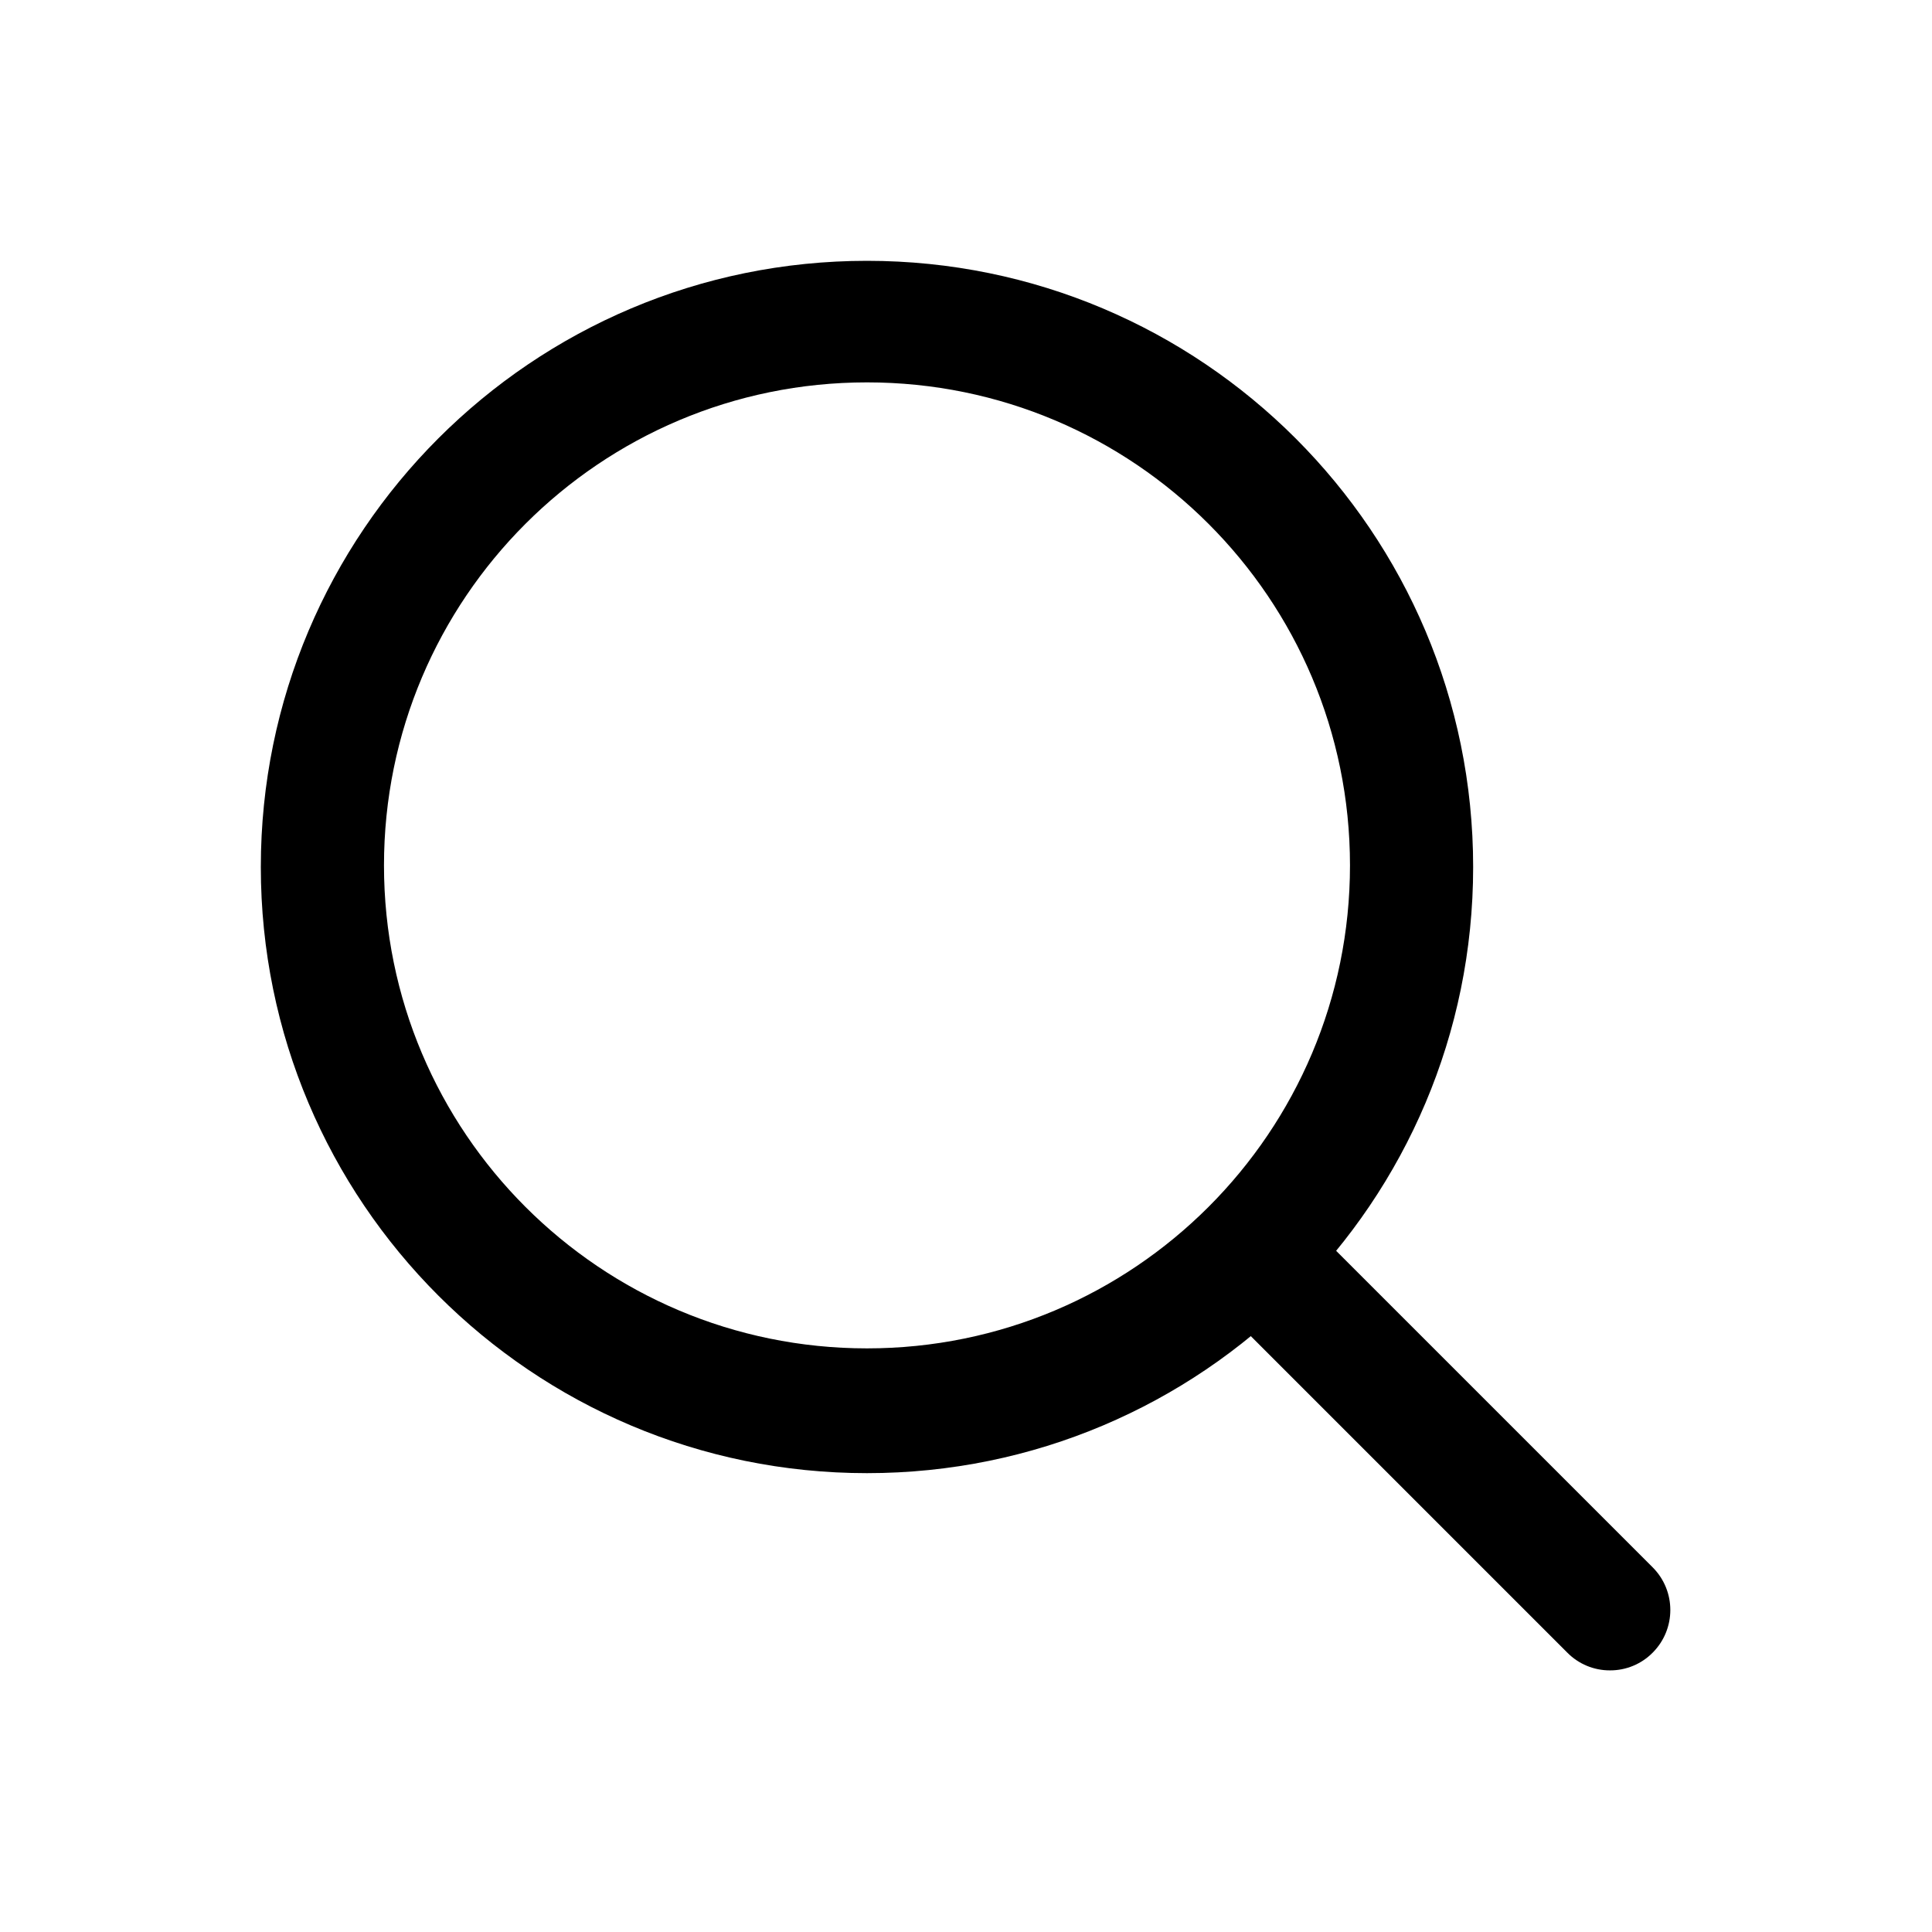
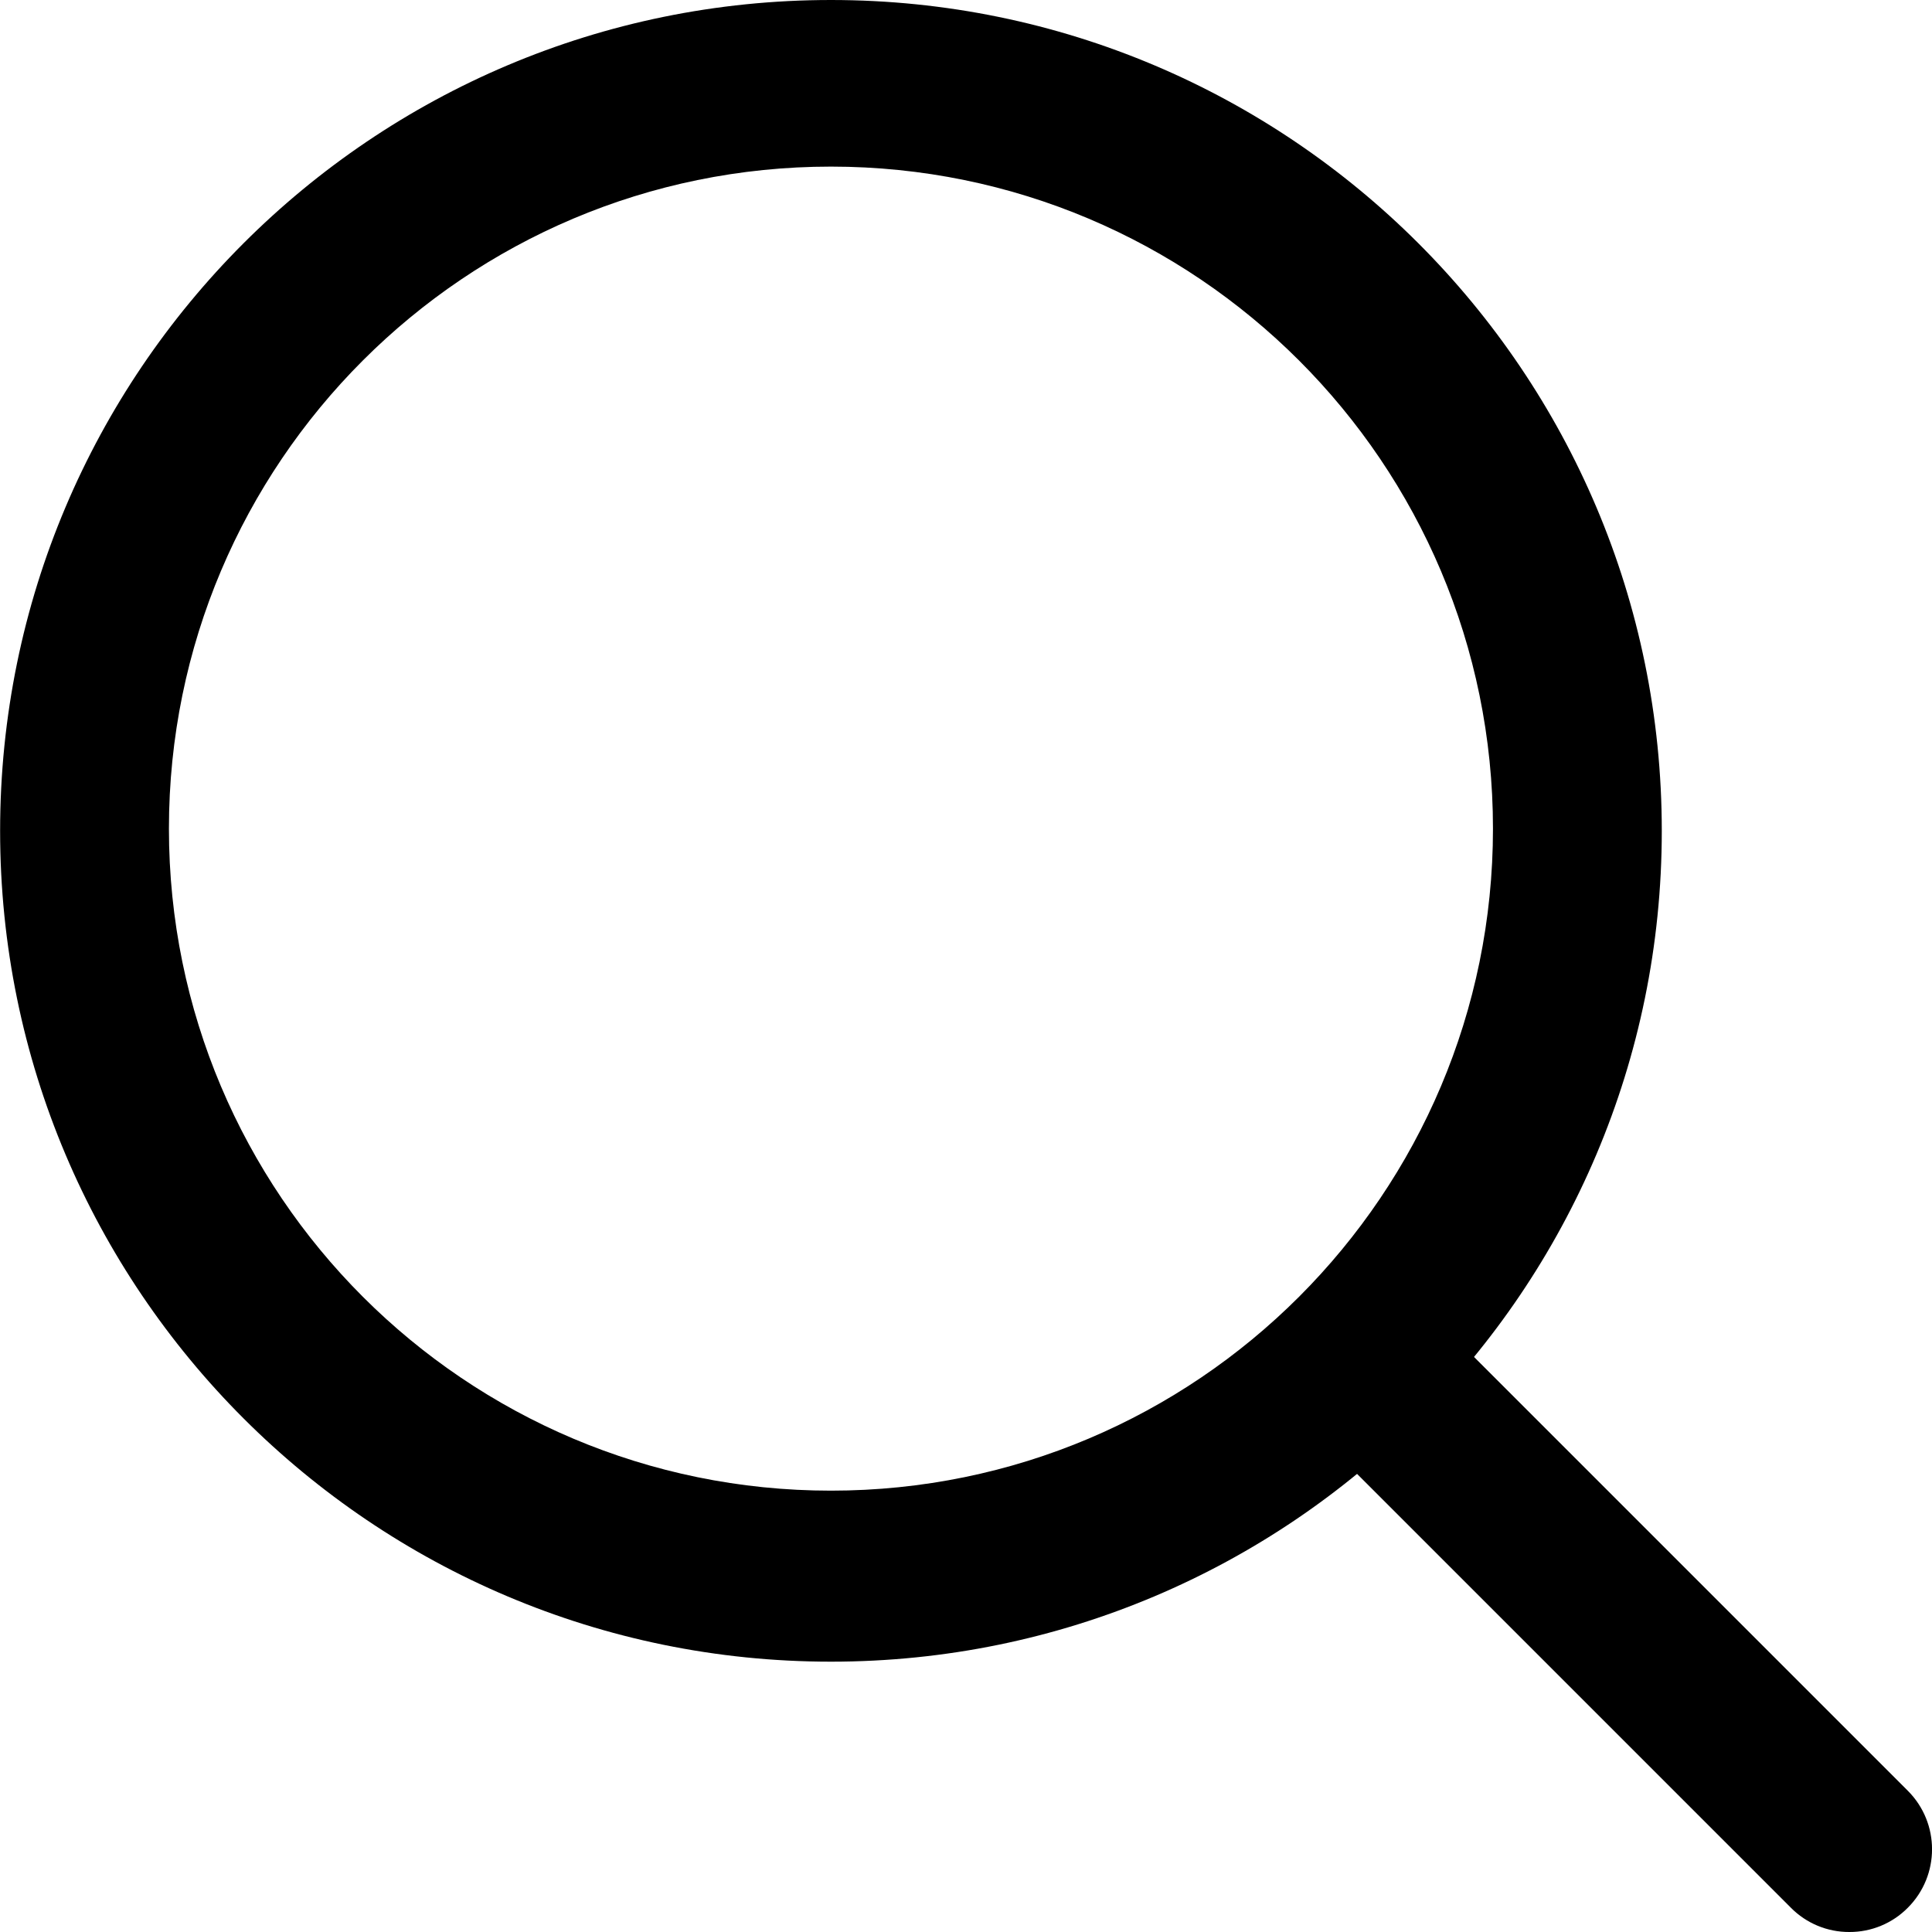
- <svg xmlns="http://www.w3.org/2000/svg" viewBox="0 0 24 24">
+ <svg xmlns="http://www.w3.org/2000/svg" viewBox="3.239 3.240 17.510 17.510">
  <g id="search">
    <path d="M10.77,18.3a7.53,7.53,0,1,1,7.53-7.53A7.53,7.53,0,0,1,10.77,18.3Zm0-13.55a6,6,0,1,0,6,6A6,6,0,0,0,10.77,4.75Z" />
    <path d="M20,20.75a.74.74,0,0,1-.53-.22L15.34,16.4a.75.75,0,0,1,1.06-1.06l4.13,4.13a.75.75,0,0,1,0,1.06A.74.74,0,0,1,20,20.75Z" />
  </g>
</svg>
